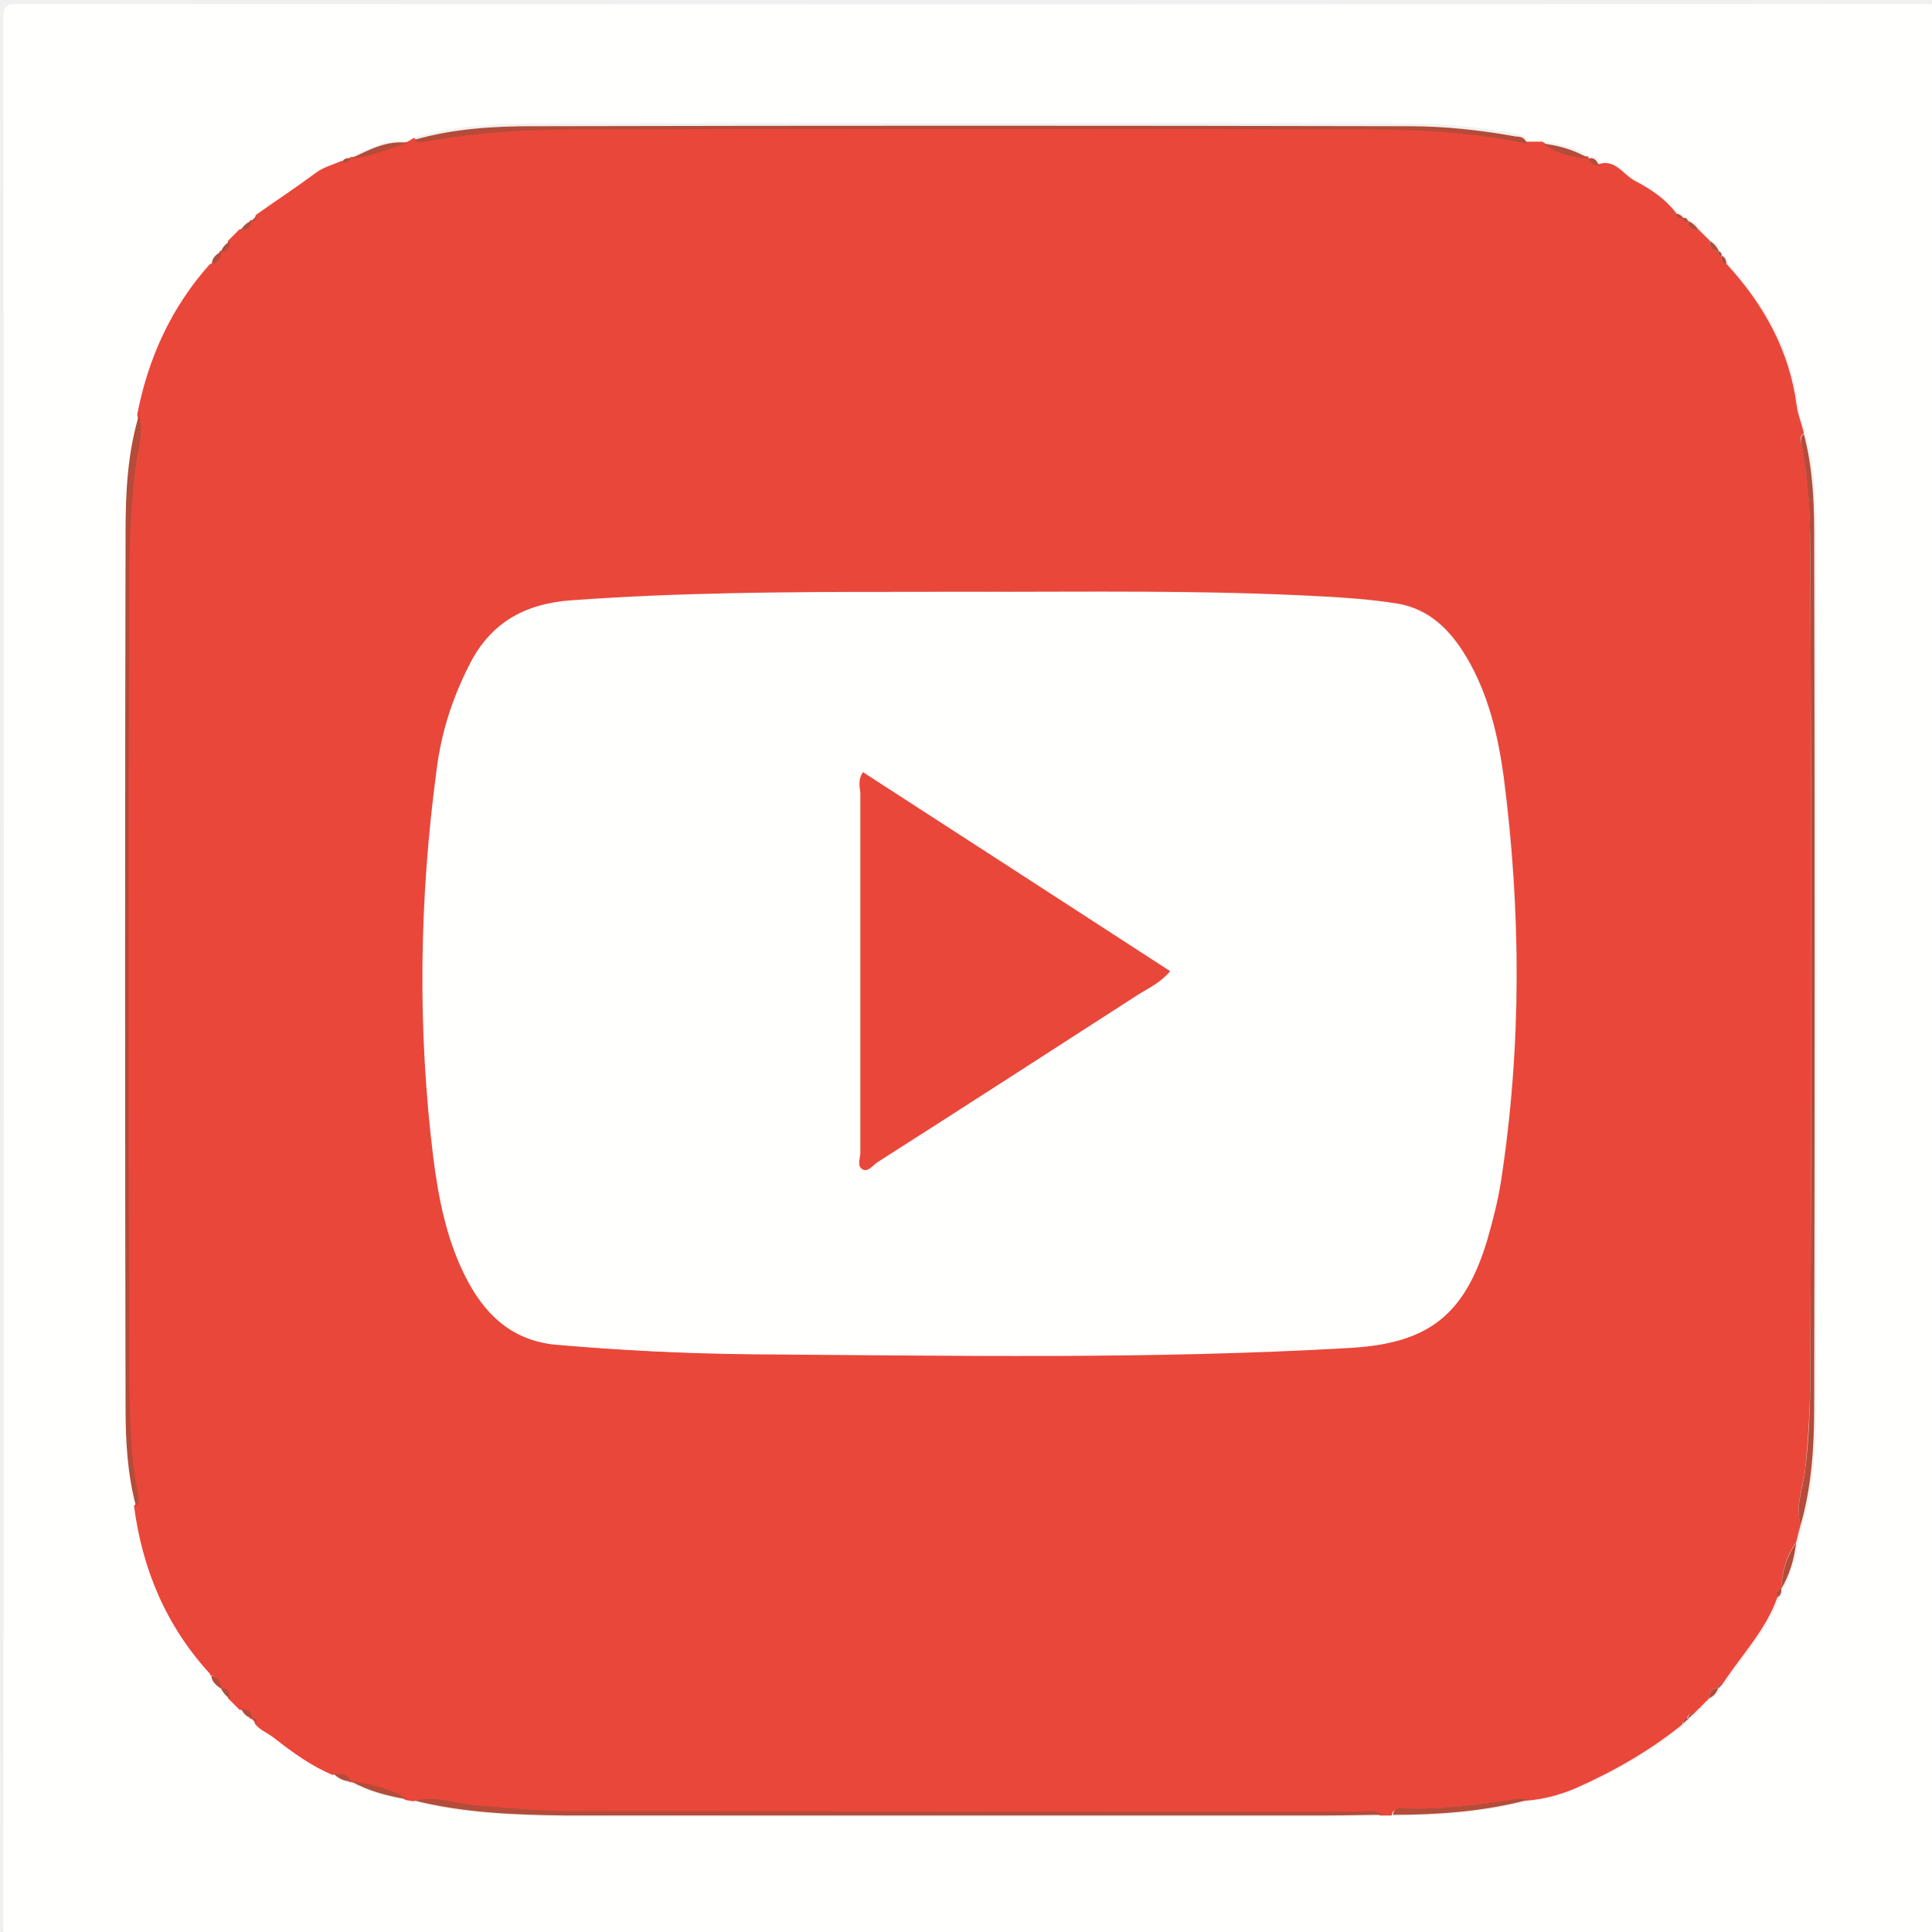
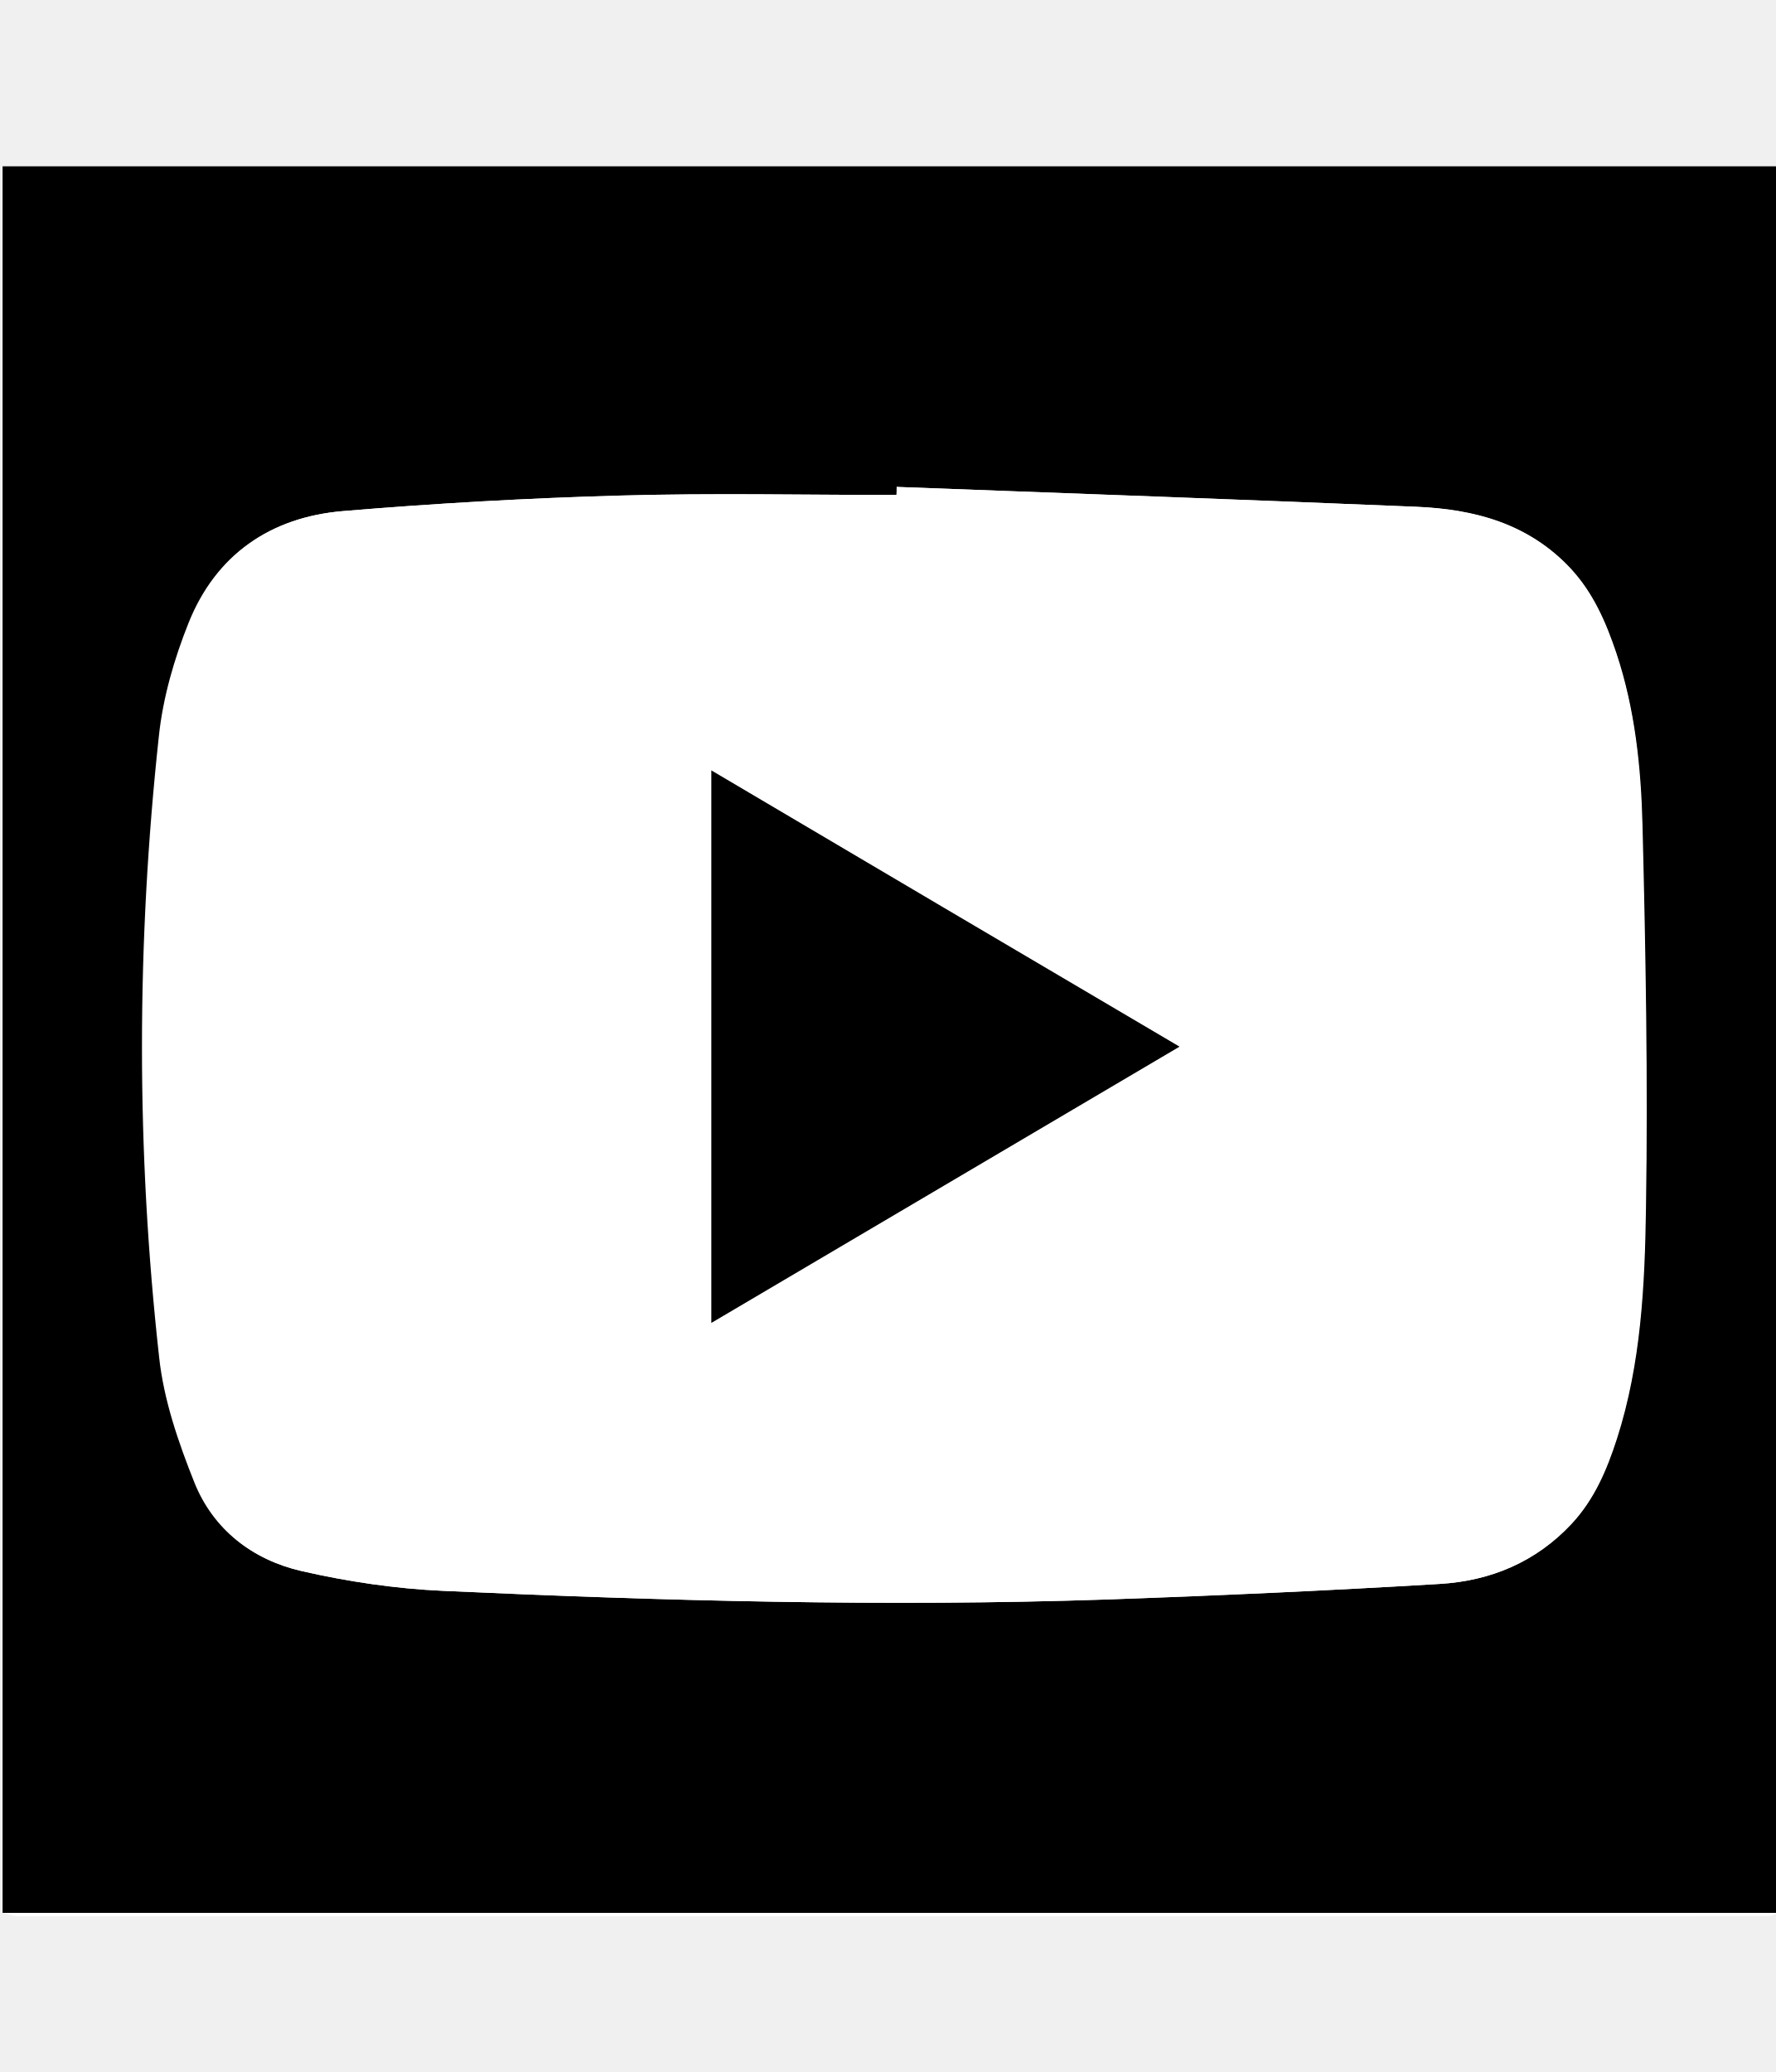
- <svg xmlns="http://www.w3.org/2000/svg" version="1.1" id="Layer_1" x="0px" y="0px" viewBox="0 0 300 300" style="enable-background:new 0 0 300 300;" xml:space="preserve">
+ <svg xmlns="http://www.w3.org/2000/svg" version="1.1" id="Layer_1" x="0px" y="0px" viewBox="0 0 617 720" style="enable-background:new 0 0 617 720;" xml:space="preserve">
  <style type="text/css">
- 	.st0{fill:#FFFFFE;}
- 	.st1{fill:#E9473A;}
- 	.st2{fill:#B34C39;}
+ 	.st0{fill:#FFFFFF;}
</style>
-   <g id="XMLID_1_">
-     <path id="XMLID_173_" class="st0" d="M0.6,150.9c0-49.3,0-98.6-0.1-147.9c0-2,0.4-2.4,2.4-2.4c98.6,0.1,197.3,0.1,295.9,0   c2,0,2.4,0.4,2.4,2.4c-0.1,98.6-0.1,197.3,0,295.9c0,2-0.4,2.4-2.4,2.4c-98.6-0.1-197.3-0.1-295.9,0c-2,0-2.4-0.4-2.4-2.4   C0.6,249.5,0.6,200.2,0.6,150.9z M36.9,36.3L36.9,36.3c-0.2,0.2-0.4,0.4-0.6,0.6l0,0c-0.2,0.2-0.4,0.4-0.6,0.6l0,0   c-0.7,0.4-1.2,0.9-1.4,1.6l0.1,0c-0.8,0.4-1.4,1-1.5,2c-6,6.7-9.5,14.6-11.3,23.4c-1.7,5.9-2.1,12.1-2.1,18.2   c-0.1,45.4-0.1,90.8,0,136.2c0,5,0.2,10.1,1.6,15.1c1.2,9.9,4.9,18.7,11.8,26.1l-0.1-0.1l0.1,0.1l0,0.1c0.1,1,0.8,1.5,1.5,2l-0.1,0   c0.3,0.7,0.7,1.2,1.4,1.6c0,0,0,0,0,0c0.2,0.2,0.4,0.4,0.6,0.6c0,0,0,0,0,0c0.2,0.2,0.4,0.4,0.6,0.6c0,0,0,0,0,0   c0.2,0.2,0.4,0.4,0.6,0.6l0,0c0.3,0.7,0.9,1.2,1.6,1.4c0,0-0.1,0-0.1,0c0.3,0.3,0.6,0.5,0.9,0.8c0.8,1,2,1.4,3,2.2   c2.8,2.2,5.7,4.3,9,5.7c0.7,0.7,1.6,1.1,2.6,1.1l0,0c2.8,1.5,5.8,2.3,8.8,2.8c0.4,0.1,0.7,0.1,1.1,0.2c7.6,1.9,15.4,2.2,23.2,2.3   c39.6,0,79.2,0,118.8,0c2.7,0,5.5-0.1,8.2-0.1c0.6,0,1.2,0,1.8,0c7,0,14-0.5,20.9-2.3c2.6-0.2,5.2-0.9,7.6-1.9   c5.9-2.6,11.5-5.8,16.6-9.9c0.3-0.3,0.6-0.6,0.9-0.8l-0.1,0c0.3-0.3,0.7-0.6,1-0.9l0,0c0.2-0.2,0.4-0.4,0.6-0.6c0,0,0,0,0,0   c0.2-0.2,0.4-0.4,0.6-0.6l0,0c0.2-0.2,0.4-0.4,0.6-0.6l0,0c0.2-0.2,0.4-0.4,0.6-0.6l0,0c0.7-0.4,1.2-0.9,1.4-1.6l0,0.1   c0.3-0.3,0.5-0.6,0.8-0.9c2.9-4.3,6.6-8.2,8.4-13.3c0.5-0.3,0.6-0.8,0.6-1.4l0,0c1.3-2.2,2-4.6,2.3-7.1c0.2-0.9,0.5-1.9,0.7-2.8   c1.8-5.9,2.1-12.1,2.1-18.2c0.1-45.4,0.1-90.8,0-136.2c0-5-0.2-10.1-1.6-15.1c-0.4-1.4-1-2.8-1.1-4.2c-1.1-8.6-5.1-15.8-10.9-22.1   c-0.1-0.5-0.2-1-0.8-1.3l0,0.1c0.1-0.4-0.2-0.7-0.5-0.8l0.1,0c-0.3-0.7-0.7-1.2-1.4-1.6c0,0,0,0,0,0c-0.2-0.2-0.4-0.4-0.6-0.6   c0,0,0,0,0,0c-0.2-0.2-0.4-0.4-0.6-0.6c0,0,0,0,0,0c-0.2-0.2-0.4-0.4-0.6-0.6l0,0c-0.3-0.7-0.9-1.2-1.6-1.4l0,0   c-0.1-0.4-0.3-0.6-0.8-0.5l0.1,0c-0.3-0.4-0.7-0.7-1.2-0.7c-1.7-2.1-4-3.7-6.3-4.9c-1.8-0.9-3-3.5-5.7-2.6   c-0.2-0.8-0.6-1.4-1.6-1.2l0,0c-2.2-1.3-4.6-2-7.1-2.3c-0.8,0-1.7,0-2.5,0c-0.3-0.9-1-1-1.8-1.2c-5.5-1-11-1.6-16.6-1.6   c-45.4-0.1-90.8-0.1-136.2,0c-6.1,0-12.3,0.4-18.2,2.1c-0.3,0.2-0.7,0.4-1,0.6c-3.3-0.5-6.1,1.1-8.9,2.4l0,0c-0.5,0-1.1,0-1.4,0.6   c-1.3,0.6-2.7,1-3.9,1.9c-3.1,2.3-6.2,4.4-9.4,6.6c-0.3,0.3-0.6,0.5-0.9,0.8l0,0c-0.7,0.3-1.2,0.7-1.6,1.4c0,0,0,0,0,0   C37.3,35.9,37.1,36.1,36.9,36.3z" />
-     <path id="XMLID_170_" class="st1" d="M268.1,41c5.8,6.3,9.8,13.5,10.9,22.1c0.2,1.4,0.8,2.8,1.1,4.2c-0.6,0.4-0.6,0.9-0.4,1.5   c1.4,6.2,1.4,12.6,1.4,18.8c0.2,41.9,0.2,83.9,0,125.8c0,4.9-0.3,9.9-0.8,14.8c-0.3,2.8-1.6,5.6-0.7,8.5c-0.2,0.9-0.5,1.9-0.7,2.8   c-1.5,2.1-2.2,4.5-2.3,7.1c0,0,0,0,0,0c-0.7,0.3-0.6,0.8-0.6,1.4c-1.8,5.1-5.5,8.9-8.4,13.3c-0.5,0.1-0.9,0.2-0.8,0.9   c0,0,0-0.1,0-0.1c-1.1,0-1.4,0.7-1.4,1.6c0,0,0,0,0,0c-0.2,0.2-0.4,0.4-0.6,0.6c0,0,0,0,0,0c-0.2,0.2-0.4,0.4-0.6,0.6c0,0,0,0,0,0   c-0.2,0.2-0.4,0.4-0.6,0.6c0,0,0,0,0,0c-0.2,0.2-0.4,0.4-0.6,0.6c0,0,0,0,0,0c-0.6,0-1,0.1-1,0.9c0,0,0.1,0,0.1,0   c-0.7-0.1-0.8,0.4-0.9,0.8c-5.1,4.1-10.7,7.3-16.6,9.9c-2.4,1-4.9,1.7-7.6,1.9c-0.5-0.1-1-0.3-1.4-0.2c-6,0.9-11.9,1.6-18,1.5   c-0.7,0-1.4,0.1-1.5,1c-0.6,0-1.2,0-1.8,0c-1-0.9-2.2-0.5-3.4-0.5c-41,0-81.9,0-122.9-0.1c-4.9,0-9.9-0.4-14.8-0.9   c-3-0.3-6-1.5-9.1-0.7c-0.4-0.1-0.7-0.1-1.1-0.2c-2.7-1.7-5.7-2.5-8.8-2.8c0,0,0,0,0,0c-0.5-1.3-1.5-1.3-2.6-1.1   c-3.3-1.4-6.2-3.5-9-5.7c-1-0.8-2.2-1.2-3-2.2c-0.1-0.5-0.2-0.9-0.9-0.8c0,0,0.1,0,0.1,0c0-1.1-0.7-1.4-1.6-1.4c0,0,0,0,0,0   c-0.2-0.2-0.4-0.4-0.6-0.6c0,0,0,0,0,0c-0.2-0.2-0.4-0.4-0.6-0.6c0,0,0,0,0,0c-0.2-0.2-0.4-0.4-0.6-0.6c0,0,0,0,0,0   c0-0.9-0.3-1.6-1.4-1.6c0,0,0.1,0,0.1,0c0-1-0.4-1.8-1.5-2c0,0,0-0.1,0-0.1c0,0,0-0.1,0-0.1c-6.8-7.4-10.5-16.2-11.8-26.1   c0.6-0.4,0.6-0.9,0.4-1.5c-1.4-6.2-1.4-12.6-1.4-18.8c-0.2-41.9-0.2-83.9,0-125.8c0-4.7,0.3-9.5,0.8-14.2c0.3-3,1.5-6,0.7-9.1   c1.7-8.8,5.3-16.7,11.3-23.4c1.1-0.2,1.5-1,1.5-2c0,0-0.1,0-0.1,0c1.1,0,1.4-0.7,1.4-1.6c0,0,0,0,0,0c0.2-0.2,0.4-0.4,0.6-0.6   c0,0,0,0,0,0c0.2-0.2,0.4-0.4,0.6-0.6c0,0,0,0,0,0c0.2-0.2,0.4-0.4,0.6-0.6c0,0,0,0,0,0c0.9,0,1.6-0.3,1.6-1.4c0,0,0,0,0,0   c0.7,0.1,0.8-0.3,0.9-0.8c3.1-2.2,6.3-4.3,9.4-6.6c1.2-0.9,2.6-1.2,3.9-1.8c0.6,0.1,1.1,0.1,1.4-0.6c0,0,0,0,0,0   c3.2-0.1,5.9-1.6,8.9-2.4c0.3-0.2,0.7-0.4,1-0.6c0.4,0.6,0.9,0.4,1.6,0.3c7.7-1.4,15.5-1.8,23.2-1.9c41.1-0.1,82.2-0.1,123.3,0   c8.2,0,16.5,0.6,24.6,2.2c0.8,0,1.7,0,2.5,0c2.1,1.5,4.5,2.2,7.1,2.3c0,0,0,0,0,0c0.2,0.8,0.8,1.1,1.6,1.2c2.6-0.9,3.9,1.7,5.7,2.6   c2.3,1.2,4.6,2.7,6.3,4.9c0.2,0.6,0.7,0.7,1.2,0.7c0,0-0.1,0-0.1,0c0.1,0.4,0.4,0.5,0.8,0.5c0,0,0,0,0,0c0,1.1,0.7,1.4,1.6,1.4   c0,0,0,0,0,0c0.2,0.2,0.4,0.4,0.6,0.6c0,0,0,0,0,0c0.2,0.2,0.4,0.4,0.6,0.6c0,0,0,0,0,0c0.2,0.2,0.4,0.4,0.6,0.6c0,0,0,0,0,0   c0,0.9,0.3,1.6,1.4,1.6c0,0-0.1,0-0.1,0c-0.1,0.4,0.1,0.7,0.5,0.8c0,0,0-0.1,0-0.1C267.2,40.4,267.4,40.8,268.1,41z M150.5,91.9   c-4,0-8,0-12,0c-16.6,0-33.2,0.1-49.7,1.3c-7.2,0.5-12.6,3.4-15.9,10.1c-2.5,5.1-4.2,10.5-5,16.1c-2.6,20.1-3,40.2-0.5,60.4   c0.8,6.2,2,12.4,4.8,18c2.9,5.9,7.1,10.2,14.1,10.9c10.3,1,20.6,1.5,31,1.5c30.8,0.2,61.7,0.8,92.5-1c12-0.7,17.6-5,21.1-16.5   c0.9-3.1,1.7-6.2,2.2-9.4c3.2-20.9,3.1-41.8,0.4-62.7c-0.9-6.5-2.4-12.9-5.8-18.6c-2.5-4.2-5.8-7.5-10.8-8.3   c-3.8-0.6-7.7-0.9-11.6-1.1C187,91.6,168.8,91.9,150.5,91.9z" />
-     <path id="XMLID_169_" class="st2" d="M237.1,22.3c-8.1-1.7-16.4-2.2-24.6-2.2c-41.1-0.1-82.2-0.1-123.3,0c-7.8,0-15.5,0.5-23.2,1.9   c-0.6,0.1-1.1,0.3-1.6-0.3c5.9-1.7,12.1-2.1,18.2-2.1c45.4-0.1,90.8-0.1,136.2,0c5.5,0,11.1,0.6,16.6,1.6   C236.2,21.2,236.8,21.4,237.1,22.3z" />
-     <path id="XMLID_168_" class="st2" d="M21.6,64.4c0.8,3.1-0.4,6.1-0.7,9.1c-0.5,4.7-0.8,9.5-0.8,14.2c-0.2,41.9-0.2,83.9,0,125.8   c0,6.3,0.1,12.6,1.4,18.8c0.1,0.6,0.1,1.2-0.4,1.5c-1.3-4.9-1.6-10-1.6-15.1c-0.1-45.4-0.1-90.8,0-136.2   C19.5,76.5,19.8,70.3,21.6,64.4z" />
-     <path id="XMLID_167_" class="st2" d="M279.6,236.8c-0.9-2.9,0.4-5.7,0.7-8.5c0.6-4.9,0.8-9.9,0.8-14.8c0.2-41.9,0.2-83.9,0-125.8   c0-6.3-0.1-12.6-1.4-18.8c-0.1-0.6-0.1-1.2,0.4-1.5c1.3,4.9,1.6,10,1.6,15.1c0.1,45.4,0.1,90.8,0,136.2   C281.7,224.7,281.3,230.9,279.6,236.8z" />
-     <path id="XMLID_166_" class="st2" d="M64.4,279.6c3.1-0.8,6.1,0.4,9.1,0.7c4.9,0.4,9.9,0.9,14.8,0.9c41,0.1,81.9,0.1,122.9,0.1   c1.1,0,2.4-0.4,3.4,0.5c-2.7,0-5.5,0.1-8.2,0.1c-39.6,0-79.2,0-118.8,0C79.8,281.8,72,281.5,64.4,279.6z" />
-     <path id="XMLID_165_" class="st2" d="M216.3,281.8c0.1-0.9,0.7-1.1,1.5-1c6,0.2,12-0.6,18-1.5c0.5-0.1,1,0.2,1.4,0.2   C230.3,281.3,223.3,281.8,216.3,281.8z" />
-     <path id="XMLID_164_" class="st2" d="M63.4,22.2c-3,0.8-5.8,2.2-8.9,2.4C57.3,23.3,60.1,21.7,63.4,22.2z" />
-     <path id="XMLID_163_" class="st2" d="M54.5,276.6c3.1,0.4,6.1,1.1,8.8,2.8C60.2,278.9,57.2,278.1,54.5,276.6z" />
-     <path id="XMLID_162_" class="st2" d="M246.7,24.6c-2.6-0.1-5-0.8-7.1-2.3C242.1,22.6,244.5,23.3,246.7,24.6z" />
-     <path id="XMLID_161_" class="st2" d="M276.6,246.7c0.1-2.6,0.8-5,2.3-7.1C278.6,242.1,277.9,244.5,276.6,246.7z" />
-     <path id="XMLID_160_" class="st2" d="M32.8,260.2c1.1,0.2,1.5,0.9,1.5,2C33.6,261.7,32.9,261.2,32.8,260.2z" />
-     <path id="XMLID_159_" class="st2" d="M34.4,39c-0.1,1-0.4,1.8-1.5,2C32.9,40,33.6,39.5,34.4,39z" />
-     <path id="XMLID_158_" class="st2" d="M51.9,275.5c1.1-0.1,2.1-0.1,2.6,1.1C53.5,276.6,52.6,276.2,51.9,275.5z" />
-     <path id="XMLID_157_" class="st2" d="M248.3,25.8c-0.7-0.2-1.4-0.4-1.6-1.2C247.6,24.4,248,25,248.3,25.8z" />
-     <path id="XMLID_156_" class="st2" d="M261.4,33.9c-0.6,0-1,0-1.2-0.7C260.8,33.2,261.1,33.5,261.4,33.9z" />
-     <path id="XMLID_155_" class="st2" d="M34.3,262.1c1.1,0,1.4,0.6,1.4,1.6C35.1,263.4,34.6,262.8,34.3,262.1z" />
-     <path id="XMLID_154_" class="st2" d="M265.4,263.7c0-0.9,0.3-1.6,1.4-1.6C266.6,262.8,266.1,263.4,265.4,263.7z" />
-     <path id="XMLID_153_" class="st2" d="M39,34.3c0,1.1-0.6,1.4-1.6,1.4C37.8,35.1,38.3,34.6,39,34.3z" />
-     <path id="XMLID_152_" class="st2" d="M37.5,265.4c0.9,0,1.6,0.3,1.6,1.4C38.3,266.6,37.8,266.1,37.5,265.4z" />
-     <path id="XMLID_151_" class="st2" d="M266.9,39c-1.1,0-1.4-0.6-1.4-1.6C266.1,37.8,266.6,38.3,266.9,39z" />
-     <path id="XMLID_150_" class="st2" d="M268.1,41c-0.7-0.1-0.9-0.6-0.8-1.3C267.9,39.9,268,40.4,268.1,41z" />
-     <path id="XMLID_149_" class="st2" d="M263.7,35.7c-0.9,0-1.6-0.3-1.6-1.4C262.8,34.6,263.4,35.1,263.7,35.7z" />
-     <path id="XMLID_148_" class="st2" d="M35.7,37.5c0,0.9-0.3,1.6-1.4,1.6C34.6,38.3,35.1,37.8,35.7,37.5z" />
-     <path id="XMLID_147_" class="st2" d="M39.9,33.5c-0.1,0.5-0.2,0.9-0.9,0.8C39.3,34.1,39.6,33.8,39.9,33.5z" />
-     <path id="XMLID_146_" class="st2" d="M54.5,24.6c-0.3,0.7-0.8,0.6-1.4,0.6C53.4,24.6,53.9,24.5,54.5,24.6z" />
-     <path id="XMLID_145_" class="st2" d="M266.8,262.2c-0.1-0.7,0.3-0.8,0.8-0.9C267.4,261.6,267.1,261.9,266.8,262.2z" />
-     <path id="XMLID_144_" class="st2" d="M276,248c-0.1-0.6-0.1-1.1,0.6-1.4C276.6,247.2,276.6,247.7,276,248z" />
-     <path id="XMLID_143_" class="st2" d="M262.1,266.9c0-0.7,0.4-0.8,1-0.9C262.8,266.3,262.4,266.6,262.1,266.9z" />
-     <path id="XMLID_142_" class="st2" d="M39,266.8c0.7-0.1,0.8,0.3,0.9,0.8C39.6,267.4,39.3,267.1,39,266.8z" />
-     <path id="XMLID_141_" class="st2" d="M261.3,267.7c0.1-0.5,0.2-1,0.9-0.8C261.9,267.1,261.6,267.4,261.3,267.7z" />
-     <path id="XMLID_140_" class="st2" d="M262.1,34.4c-0.4,0.1-0.7-0.1-0.8-0.5C261.8,33.7,262,34,262.1,34.4z" />
-     <polygon id="XMLID_139_" class="st2" points="32.8,260 32.8,260 32.7,259.9  " />
-     <path id="XMLID_138_" class="st2" d="M267.3,39.8c-0.4-0.1-0.6-0.3-0.5-0.8C267.2,39.1,267.4,39.4,267.3,39.8z" />
-     <path id="XMLID_137_" class="st2" d="M265.5,37.5c-0.2-0.2-0.4-0.4-0.6-0.6C265,37.1,265.3,37.3,265.5,37.5z" />
-     <path id="XMLID_136_" class="st2" d="M36.3,36.9c-0.2,0.2-0.4,0.4-0.6,0.6C35.9,37.3,36.1,37.1,36.3,36.9z" />
-     <path id="XMLID_135_" class="st2" d="M35.7,263.7c0.2,0.2,0.4,0.4,0.6,0.6C36.1,264.1,35.9,263.9,35.7,263.7z" />
-     <path id="XMLID_134_" class="st2" d="M264.8,264.3c0.2-0.2,0.4-0.4,0.6-0.6C265.3,263.9,265,264.1,264.8,264.3z" />
-     <path id="XMLID_133_" class="st2" d="M264.9,36.9c-0.2-0.2-0.4-0.4-0.6-0.6C264.5,36.5,264.7,36.7,264.9,36.9z" />
-     <path id="XMLID_132_" class="st2" d="M264.3,264.9c0.2-0.2,0.4-0.4,0.6-0.6C264.7,264.5,264.5,264.7,264.3,264.9z" />
-     <path id="XMLID_131_" class="st2" d="M36.9,264.8c0.2,0.2,0.4,0.4,0.6,0.6C37.3,265.3,37.1,265,36.9,264.8z" />
-     <path id="XMLID_130_" class="st2" d="M263.7,265.5c0.2-0.2,0.4-0.4,0.6-0.6C264.1,265,263.9,265.3,263.7,265.5z" />
-     <path id="XMLID_129_" class="st2" d="M263.1,266c0.2-0.2,0.4-0.4,0.6-0.6C263.5,265.6,263.3,265.8,263.1,266z" />
-     <path id="XMLID_128_" class="st2" d="M36.9,36.3c-0.2,0.2-0.4,0.4-0.6,0.6C36.5,36.7,36.7,36.5,36.9,36.3z" />
-     <path id="XMLID_127_" class="st2" d="M264.3,36.3c-0.2-0.2-0.4-0.4-0.6-0.6C263.9,35.9,264.1,36.1,264.3,36.3z" />
-     <path id="XMLID_126_" class="st2" d="M37.5,35.7c-0.2,0.2-0.4,0.4-0.6,0.6C37.1,36.1,37.3,35.9,37.5,35.7z" />
-     <path id="XMLID_125_" class="st2" d="M36.3,264.3c0.2,0.2,0.4,0.4,0.6,0.6C36.7,264.7,36.5,264.5,36.3,264.3z" />
-     <path id="XMLID_122_" class="st0" d="M150.5,91.9c18.3,0.1,36.5-0.2,54.7,0.8c3.9,0.2,7.8,0.5,11.6,1.1c5,0.8,8.3,4.1,10.8,8.3   c3.4,5.7,5,12.1,5.8,18.6c2.7,20.9,2.8,41.8-0.4,62.7c-0.5,3.2-1.3,6.3-2.2,9.4c-3.5,11.5-9.1,15.8-21.1,16.5   c-30.8,1.8-61.7,1.2-92.5,1c-10.3-0.1-20.7-0.6-31-1.5c-7-0.7-11.2-5-14.1-10.9c-2.8-5.7-4-11.8-4.8-18   c-2.5-20.1-2.2-40.3,0.5-60.4c0.7-5.6,2.4-11,5-16.1c3.3-6.7,8.7-9.6,15.9-10.1c16.6-1.2,33.1-1.3,49.7-1.3   C142.5,91.9,146.5,91.9,150.5,91.9z M134,119.9c-0.8,1.3-0.5,2.2-0.5,3.2c0,18.6,0,37.3,0,55.9c0,0.9-0.6,2.1,0.4,2.6   c0.8,0.4,1.5-0.6,2.2-1.1c13.5-8.7,27.1-17.4,40.6-26.1c1.6-1,3.4-1.9,4.9-3.6C165.7,140.4,149.8,130.2,134,119.9z" />
-     <path id="XMLID_121_" class="st1" d="M134,119.9c15.9,10.3,31.7,20.5,47.7,30.9c-1.5,1.8-3.3,2.6-4.9,3.6   c-13.5,8.7-27.1,17.5-40.6,26.1c-0.7,0.5-1.4,1.5-2.2,1.1c-1-0.5-0.4-1.7-0.4-2.6c0-18.6,0-37.3,0-55.9   C133.5,122.1,133.2,121.1,134,119.9z" />
+   <g>
+     <path class="st0" d="M1595.4,630c-206,0-412,0-618,0c0-206,0-412,0-618c206,0,412,0,618,0C1595.4,218,1595.4,424,1595.4,630z    M1488.9,298c-0.1,0.7-0.1,1.1-0.1,1.5c-0.8,5.9-1.6,11.8-2.3,17.7c-1,7.6-1.9,15.2-2.9,22.8c-1,7.6-2,15.2-3,22.8   c-1,7.8-2,15.6-3,23.4c-0.3,2.2-0.3,2.2-2.5,2.2c-15.7,0-31.4,0-47.1,0c-8.7,0-17.4,0-26.1,0c-1.6,0-2.1,0.5-2,2   c0.1,2.5,0,4.9,0,7.4c0,73,0,145.9,0,218.9c0,2.3,0,2.3,1.8,2.3c50.1,0,100.1,0.1,150.2,0c11.9,0,21-5.4,27.5-15.2   c3.8-5.8,5.1-12.3,5.1-19.2c0-175.7,0-351.4,0-527.2c0-0.5,0-0.9,0-1.4c-0.1-11.9-5.1-21.2-15-27.9c-5.9-4-12.6-5.3-19.6-5.3   c-175.7,0-351.3,0-527,0c-1,0-2.1,0-3.1,0c-9.7,0.4-17.7,4.4-23.9,11.7c-5.3,6.3-7.6,13.6-7.6,21.8c0.1,42,0,84,0,126.1   c0,134,0,268,0,402c0,2.6,0.1,5.3,0.5,7.8c2.7,15,16.2,26.7,32.8,26.7c94.2-0.1,188.4,0,282.6,0c2.2,0,2.3,0,2.3-2.3   c0-75.3,0-150.7,0-226c0-2.3,0-2.3-2.4-2.3c-24.4,0-48.8,0-73.2,0c-2,0-2,0-2-2c0-28.8,0-57.6,0-86.4c0-0.6,0-1.2,0-1.9   c0.9,0,1.7,0,2.4,0c24.4,0,48.8,0,73.2,0c2,0,2,0,2-2c0-20.8-0.1-41.6,0.1-62.4c0.1-8,0.7-16,1.5-24c1.1-11.2,4-22.1,8.3-32.6   c10.1-24.5,27.1-42.5,51.2-53.5c14.9-6.8,30.7-10.3,47-10.7c14.1-0.4,28.2,0.2,42.3,0.6c8.7,0.3,17.3,1.1,26,1.7c3,0.2,6,0.6,9,0.9   c0,27,0,53.8,0,80.8c-0.8,0-1.4,0-2.1,0c-14.7,0-29.5,0-44.2,0c-7.3,0-14.6,0.4-21.7,2.5c-10.5,3-18,9.2-21.4,19.9   c-1.6,5-2.5,10.2-2.5,15.5c-0.1,20.4-0.1,40.8-0.1,61.2c0,2.1,0,2.1,2.2,2.1c28.2,0,56.3,0,84.5,0C1487.3,298,1488,298,1488.9,298z   " />
+     <path d="M1488.9,298c-0.9,0-1.6,0-2.3,0c-28.2,0-56.3,0-84.5,0c-2.2,0-2.2,0-2.2-2.1c0-20.4,0-40.8,0.1-61.2   c0-5.2,0.9-10.4,2.5-15.5c3.5-10.6,10.9-16.9,21.4-19.9c7.1-2,14.4-2.4,21.7-2.5c14.7-0.1,29.5,0,44.2,0c0.7,0,1.3,0,2.1,0   c0-27,0-53.8,0-80.8c-3-0.3-6-0.7-9-0.9c-8.7-0.6-17.3-1.5-26-1.7c-14.1-0.4-28.2-1-42.3-0.6c-16.3,0.4-32.1,3.8-47,10.7   c-24.2,11-41.1,29-51.2,53.5c-4.3,10.5-7.2,21.3-8.3,32.6c-0.8,8-1.4,16-1.5,24c-0.2,20.8-0.1,41.6-0.1,62.4c0,2,0,2-2,2   c-24.4,0-48.8,0-73.2,0c-0.7,0-1.4,0-2.4,0c0,0.7,0,1.3,0,1.9c0,28.8,0,57.6,0,86.4c0,2,0,2,2,2c24.4,0,48.8,0,73.2,0   c2.4,0,2.4,0,2.4,2.3c0,75.3,0,150.7,0,226c0,2.3,0,2.3-2.3,2.3c-94.2,0-188.4-0.1-282.6,0c-16.6,0-30.1-11.7-32.8-26.7   c-0.5-2.6-0.5-5.2-0.5-7.8c0-134,0-268,0-402c0-42,0-84,0-126.1c0-8.2,2.3-15.5,7.6-21.8c6.2-7.4,14.2-11.4,23.9-11.7   c1,0,2.1,0,3.1,0c175.7,0,351.3,0,527,0c7.1,0,13.7,1.3,19.6,5.3c9.9,6.6,14.8,16,15,27.9c0,0.5,0,0.9,0,1.4   c0,175.7,0,351.4,0,527.2c0,6.9-1.3,13.4-5.1,19.2c-6.5,9.8-15.7,15.2-27.5,15.2c-50.1,0.1-100.1,0-150.2,0c-1.8,0-1.8,0-1.8-2.3   c0-73,0-145.9,0-218.9c0-2.5,0.1-4.9,0-7.4c-0.1-1.5,0.4-2,2-2c8.7,0.1,17.4,0,26.1,0c15.7,0,31.4,0,47.1,0c2.2,0,2.2,0,2.5-2.2   c1-7.8,2-15.6,3-23.4c1-7.6,2-15.2,3-22.8c1-7.6,1.9-15.2,2.9-22.8c0.8-5.9,1.5-11.8,2.3-17.7   C1488.8,299.1,1488.9,298.7,1488.9,298z" />
+   </g>
+   <g>
+     <path d="M0.9,664.7c0-202.3,0-404.5,0-606.9c205.7,0,411.5,0,617.6,0c0,202.2,0,404.6,0,606.9C412.7,664.7,206.8,664.7,0.9,664.7z    M311.6,169.2c0,0.9,0,1.8-0.1,2.8c-32,0-64-0.7-96,0.2c-32.2,0.9-64.3,2.7-96.4,5.4c-25.1,2.1-44.1,15.1-53.6,38.9   c-5,12.5-8.9,26-10.3,39.3c-7.8,71.9-7.9,144,0.1,215.9c1.6,14.8,6.7,29.6,12.3,43.6c6.6,16.3,20.2,26.7,37,30.6   c16.1,3.7,32.7,6.1,49.2,6.9c77,3.5,154,5.6,231,3c38.5-1.3,77-3.1,115.4-5.4c17.6-1,33.3-7.5,45.8-20.9   c7.9-8.5,12.2-18.7,15.7-29.5c8.4-26.1,9.7-53.3,10.1-80.3c0.7-44.2-0.1-88.5-1.2-132.7c-0.5-20.3-2.5-40.6-9.1-60.1   c-3.6-10.7-8-20.9-15.9-29.4c-14.6-15.6-33.4-20.5-53.6-21.4C432,173.6,371.8,171.4,311.6,169.2z" />
+     <path class="st0" d="M0.9,664.7c205.9,0,411.8,0,617.6,0c-1.4,0.4-2.8,1.1-4.1,1.1c-20.9,0.1-41.8,0.1-62.8,0.1   c-181.8,0-363.6,0-545.4,0C4.5,665.8,2.7,665.1,0.9,664.7z" />
+     <path class="st0" d="M311.6,169.2c60.2,2.3,120.4,4.4,180.6,6.9c20.2,0.8,39,5.8,53.6,21.4c7.9,8.5,12.3,18.7,15.9,29.4   c6.5,19.5,8.6,39.8,9.1,60.1c1.1,44.2,1.9,88.5,1.2,132.7c-0.4,27-1.7,54.2-10.1,80.3c-3.5,10.8-7.8,21-15.7,29.5   c-12.4,13.3-28.1,19.8-45.8,20.9c-38.4,2.3-76.9,4-115.4,5.4c-77,2.6-154.1,0.5-231-3c-16.5-0.7-33.1-3.2-49.2-6.9   c-16.9-3.9-30.5-14.3-37-30.6c-5.6-14-10.7-28.8-12.3-43.6c-8-71.9-7.8-144-0.1-215.9c1.4-13.4,5.3-26.8,10.3-39.3   c9.5-23.8,28.5-36.8,53.6-38.9c32.1-2.7,64.2-4.5,96.4-5.4c32-0.9,64-0.2,96-0.2C311.6,171,311.6,170.1,311.6,169.2z M409.9,363.7   c-54.7-32.3-108.5-64-162.7-96c0,64.5,0,127.9,0,192C301.4,427.7,355.1,396,409.9,363.7z" />
+     <path d="M409.9,363.7c-54.8,32.3-108.4,64-162.7,96c0-64,0-127.5,0-192C301.3,299.7,355.1,331.4,409.9,363.7z" />
  </g>
</svg>
